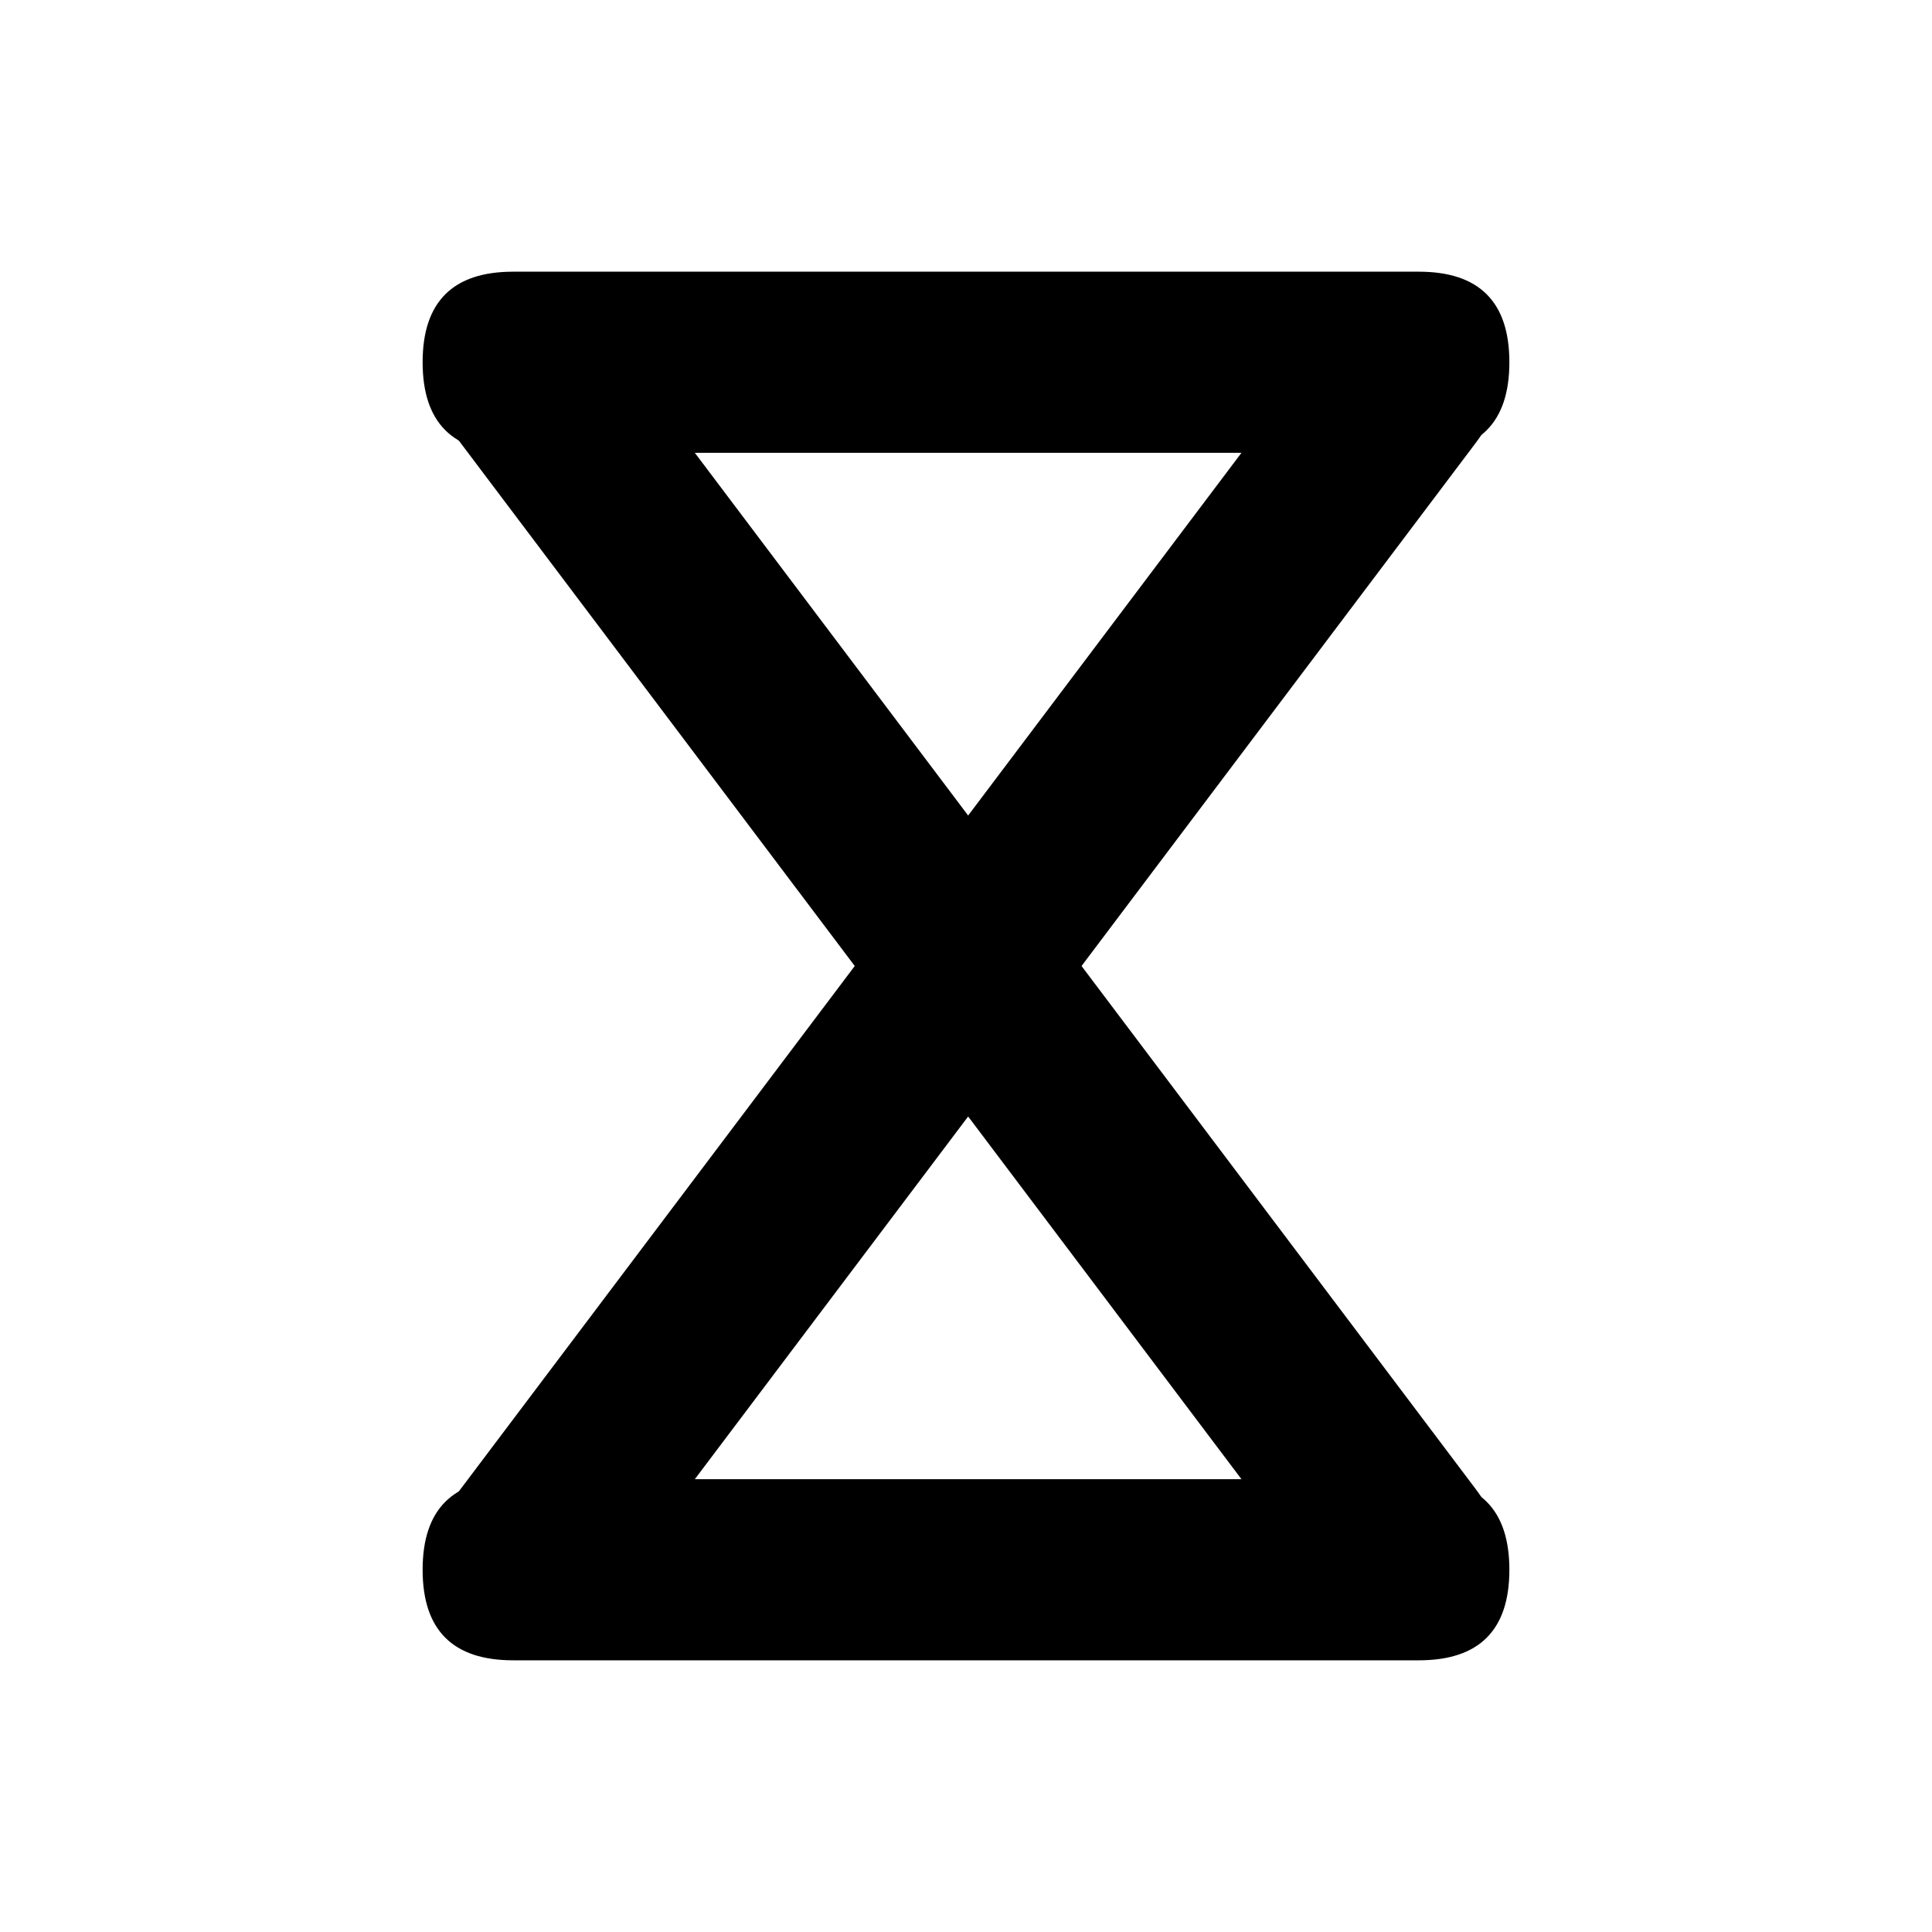
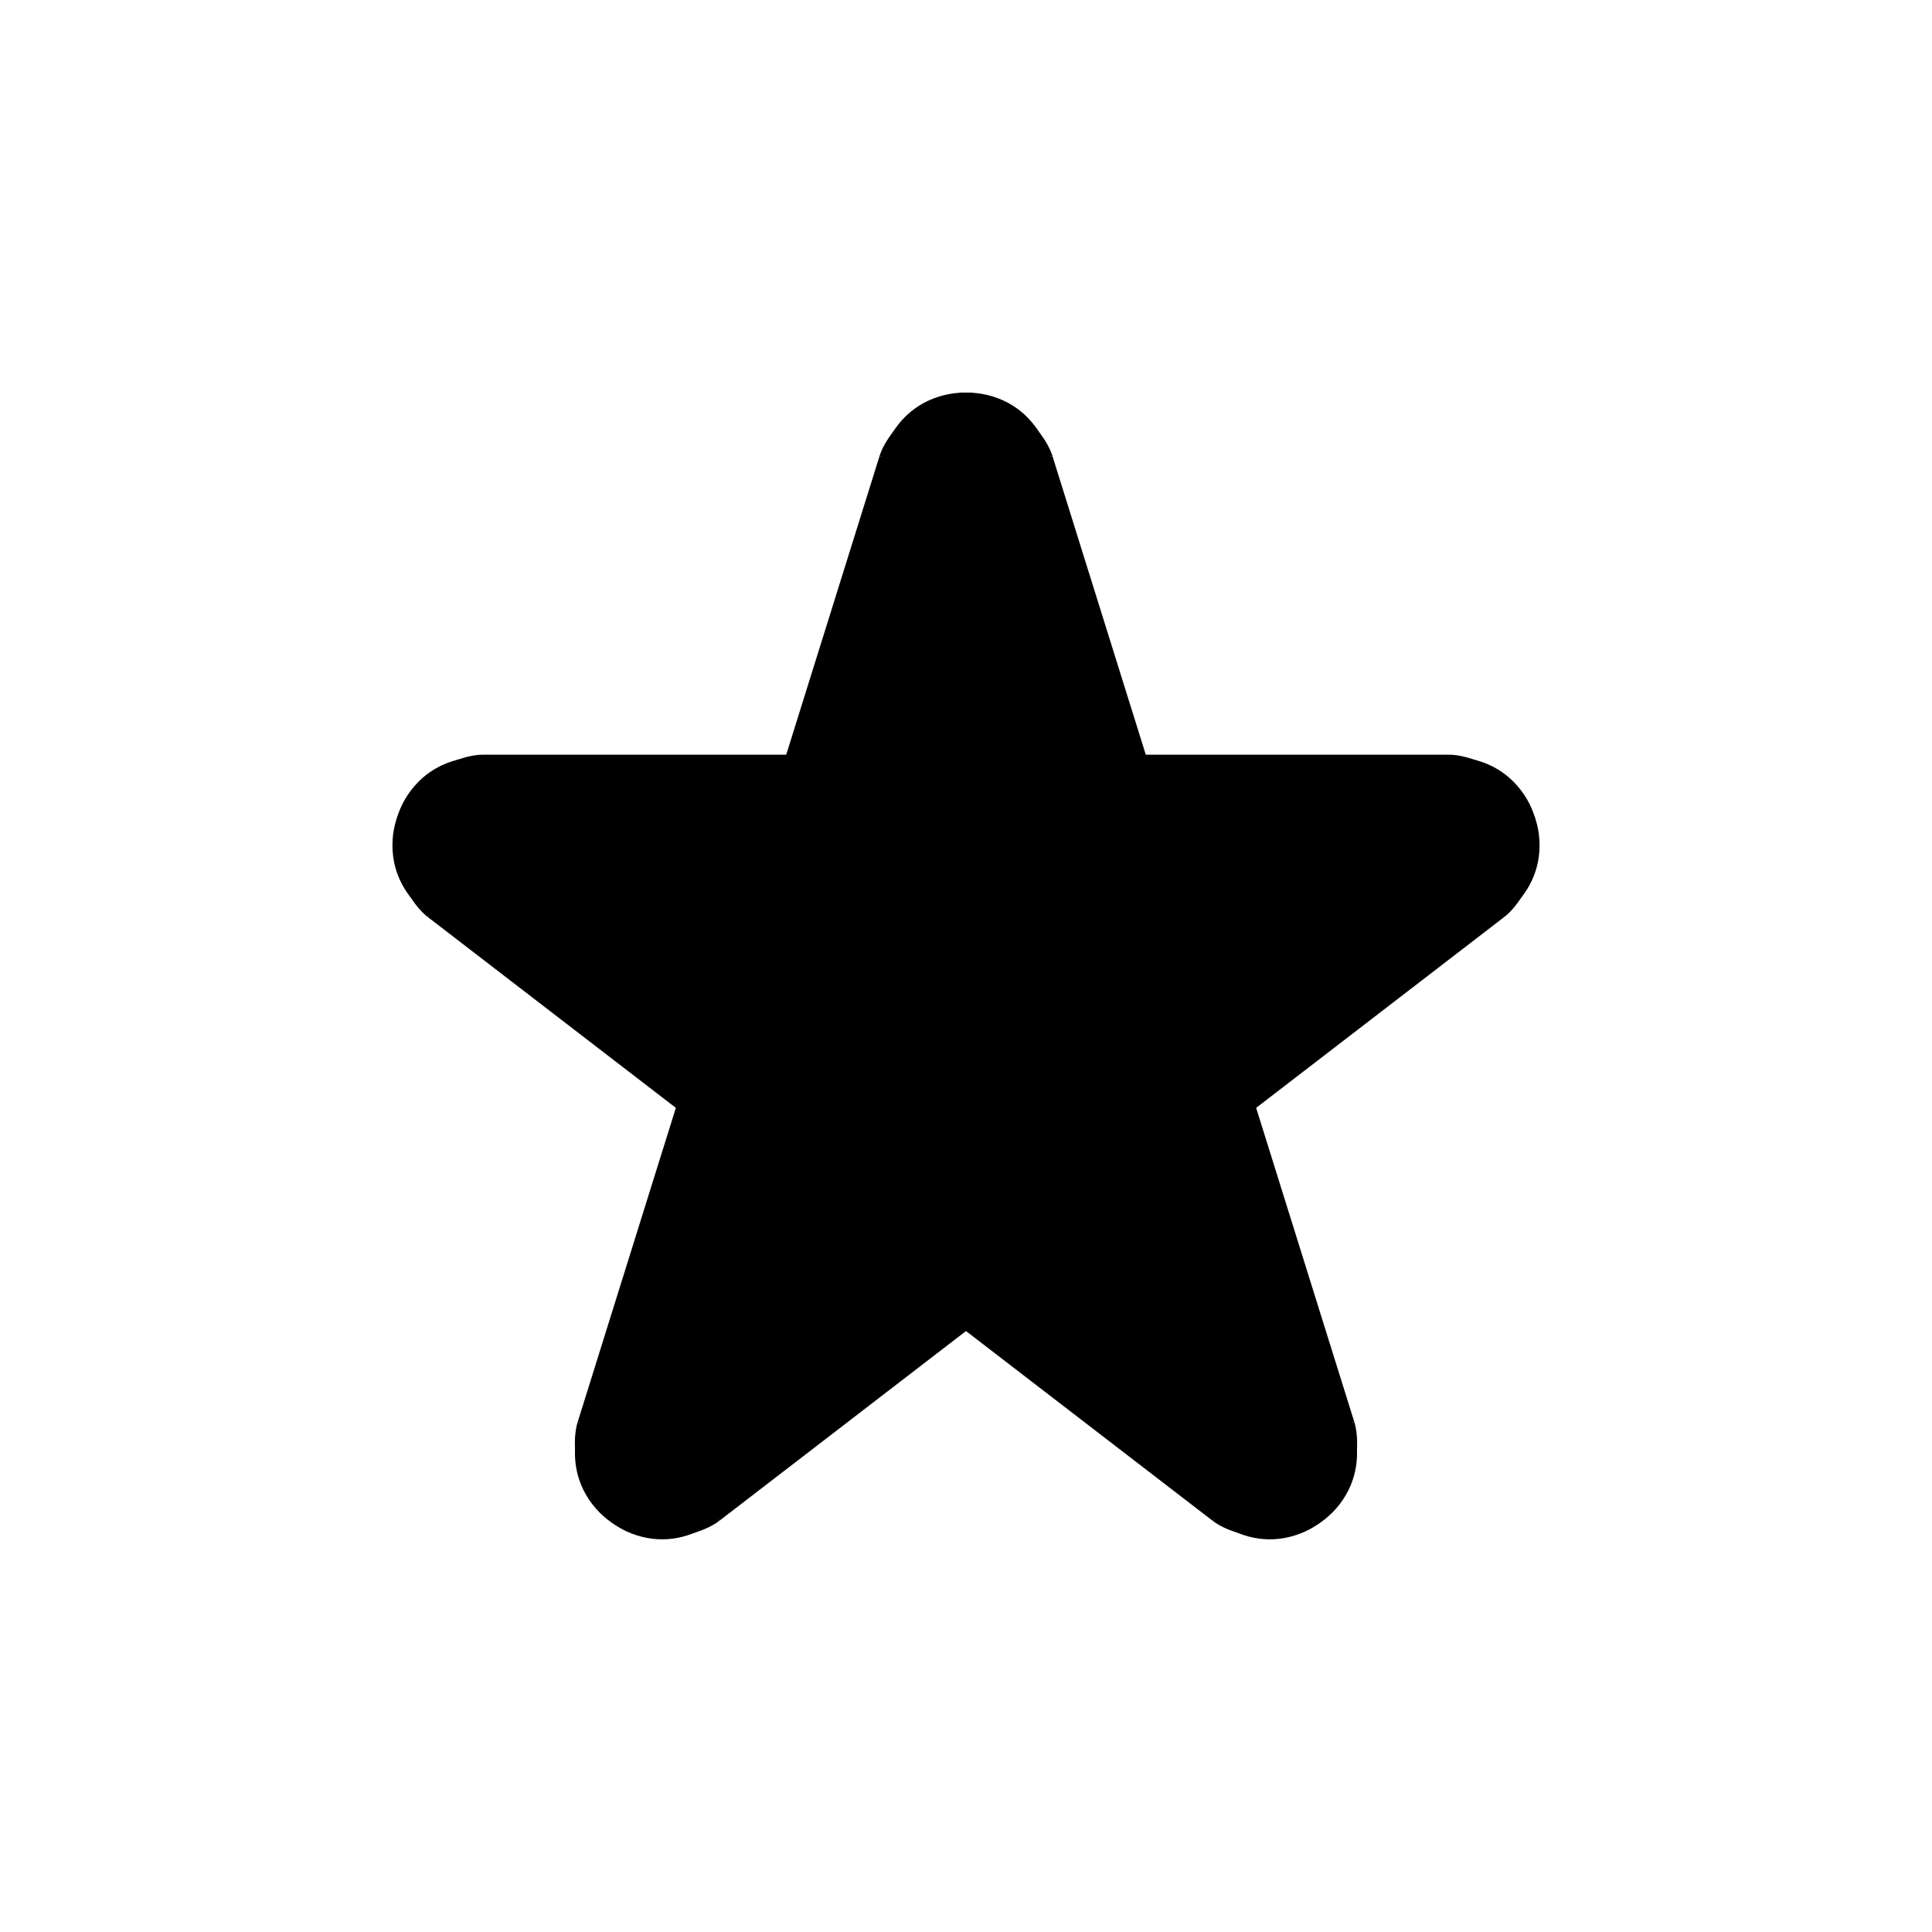
<svg xmlns="http://www.w3.org/2000/svg" width="16" height="16" viewBox="0 0 16 16">
-   <path d="M4.25 2.25h7.5c.5 0 .75.25.75.75s-.25.75-.75.75h-7.5c-.5 0-.75-.25-.75-.75s.25-.75.75-.75z" fill="currentColor" />
-   <path d="M4.25 12.25h7.5c.5 0 .75.25.75.75s-.25.75-.75.75h-7.5c-.5 0-.75-.25-.75-.75s.25-.75.75-.75z" fill="currentColor" />
-   <path d="M16.5 12.25c.5 0 .75.25.75.75s-.25.75-.75.75h-12c-.5 0-.75-.25-.75-.75s.25-.75.75-.75z" fill="currentColor" transform="rotate(307 4.25 13)" />
-   <path d="M16.5 2.25c.5 0 .75.25.75.75s-.25.75-.75.75h-12c-.5 0-.75-.25-.75-.75s.25-.75.75-.75z" fill="currentColor" transform="rotate(53 4.25 3)" />
+   <defs>
+     <marker id="star-cap" markerWidth="2" viewBox="0 0 3 2" refY=".75" orient="auto-start-reverse">
+       <path d="m0 0c.25 0 .75.25.75.75s-.5.75-.75.75" />
+     </marker>
+   </defs>
+   <path d="m5.5 12 2.5-8L10.5 12 4 7 12 7z" />
+   <g marker-start="url(#star-cap)" marker-mid="url(#star-cap)" marker-end="url(#star-cap)" stroke-width="1.5">
+     <line x1="8" y1="4" y2="12" x2="5.5" stroke="#000" />
+     <line x1="8" y1="4" y2="12" x2="10.5" stroke="#000" />
+     <line x1="12" y1="7" y2="7" x2="4" stroke="#000" />
+     <line x1="10.5" y1="12" y2="7" x2="4" stroke="#000" />
+     <line x1="5.5" y1="12" y2="7" x2="12" stroke="#000" />
+   </g>
</svg>
